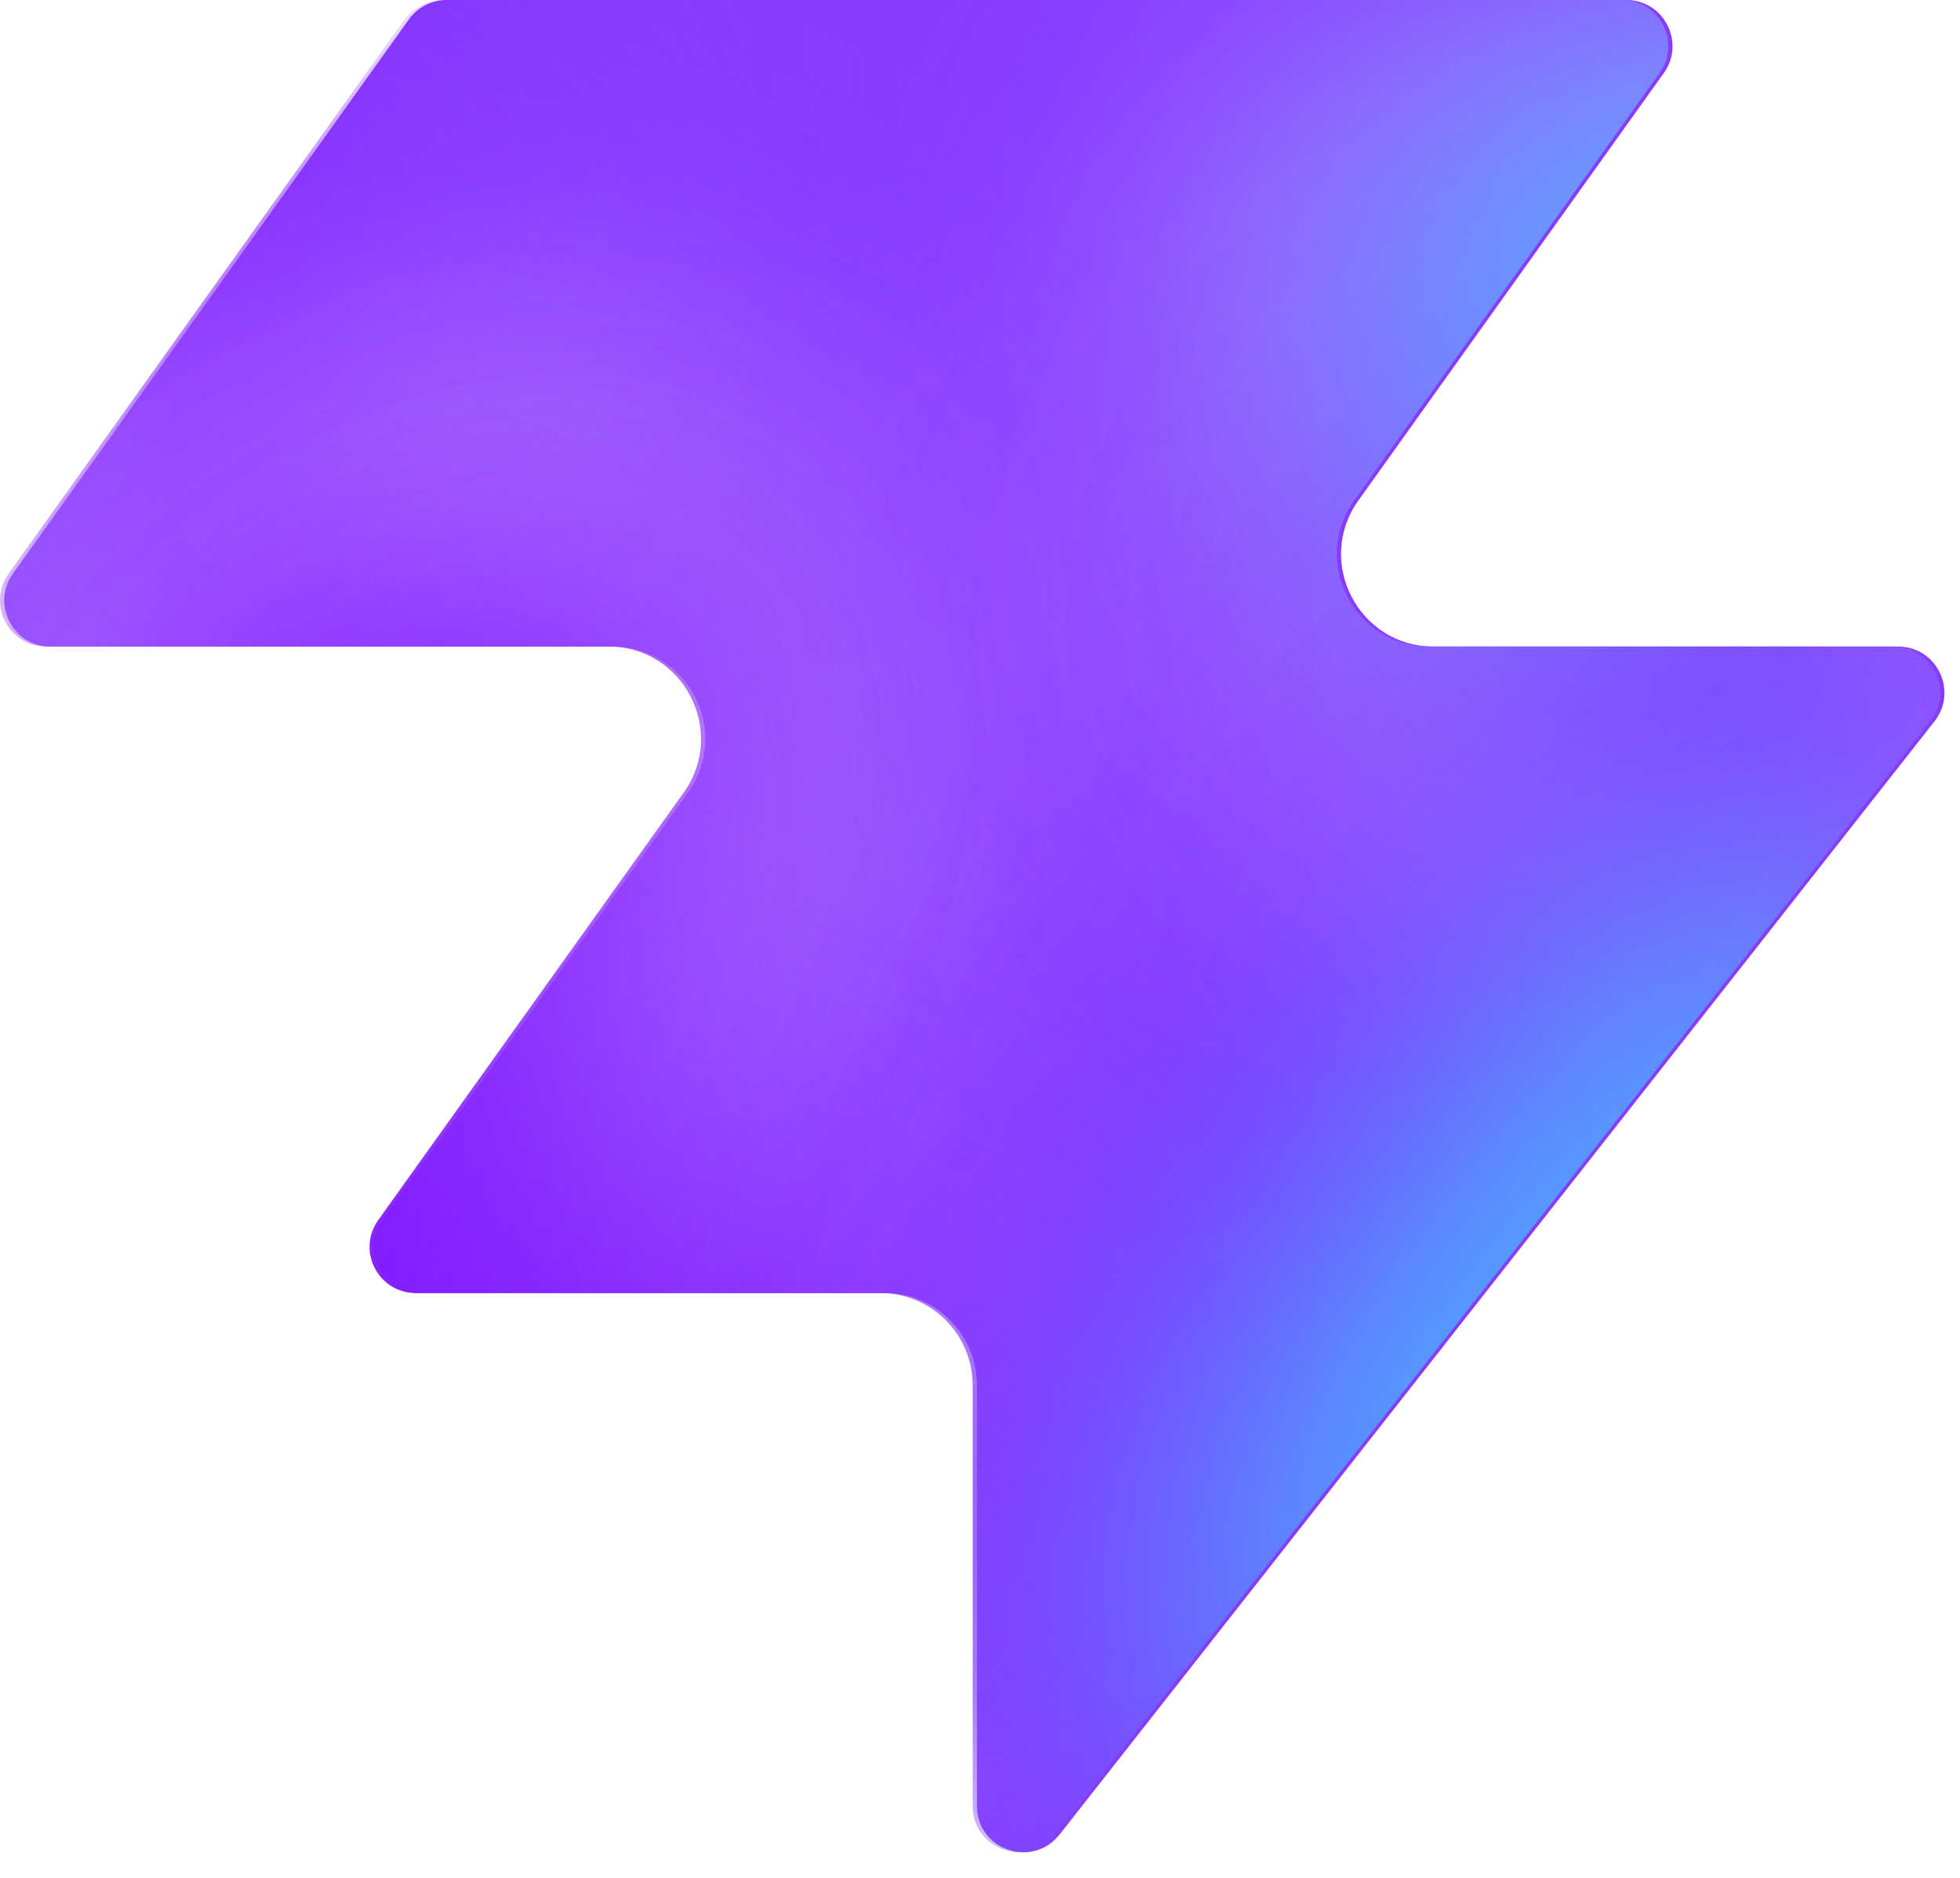
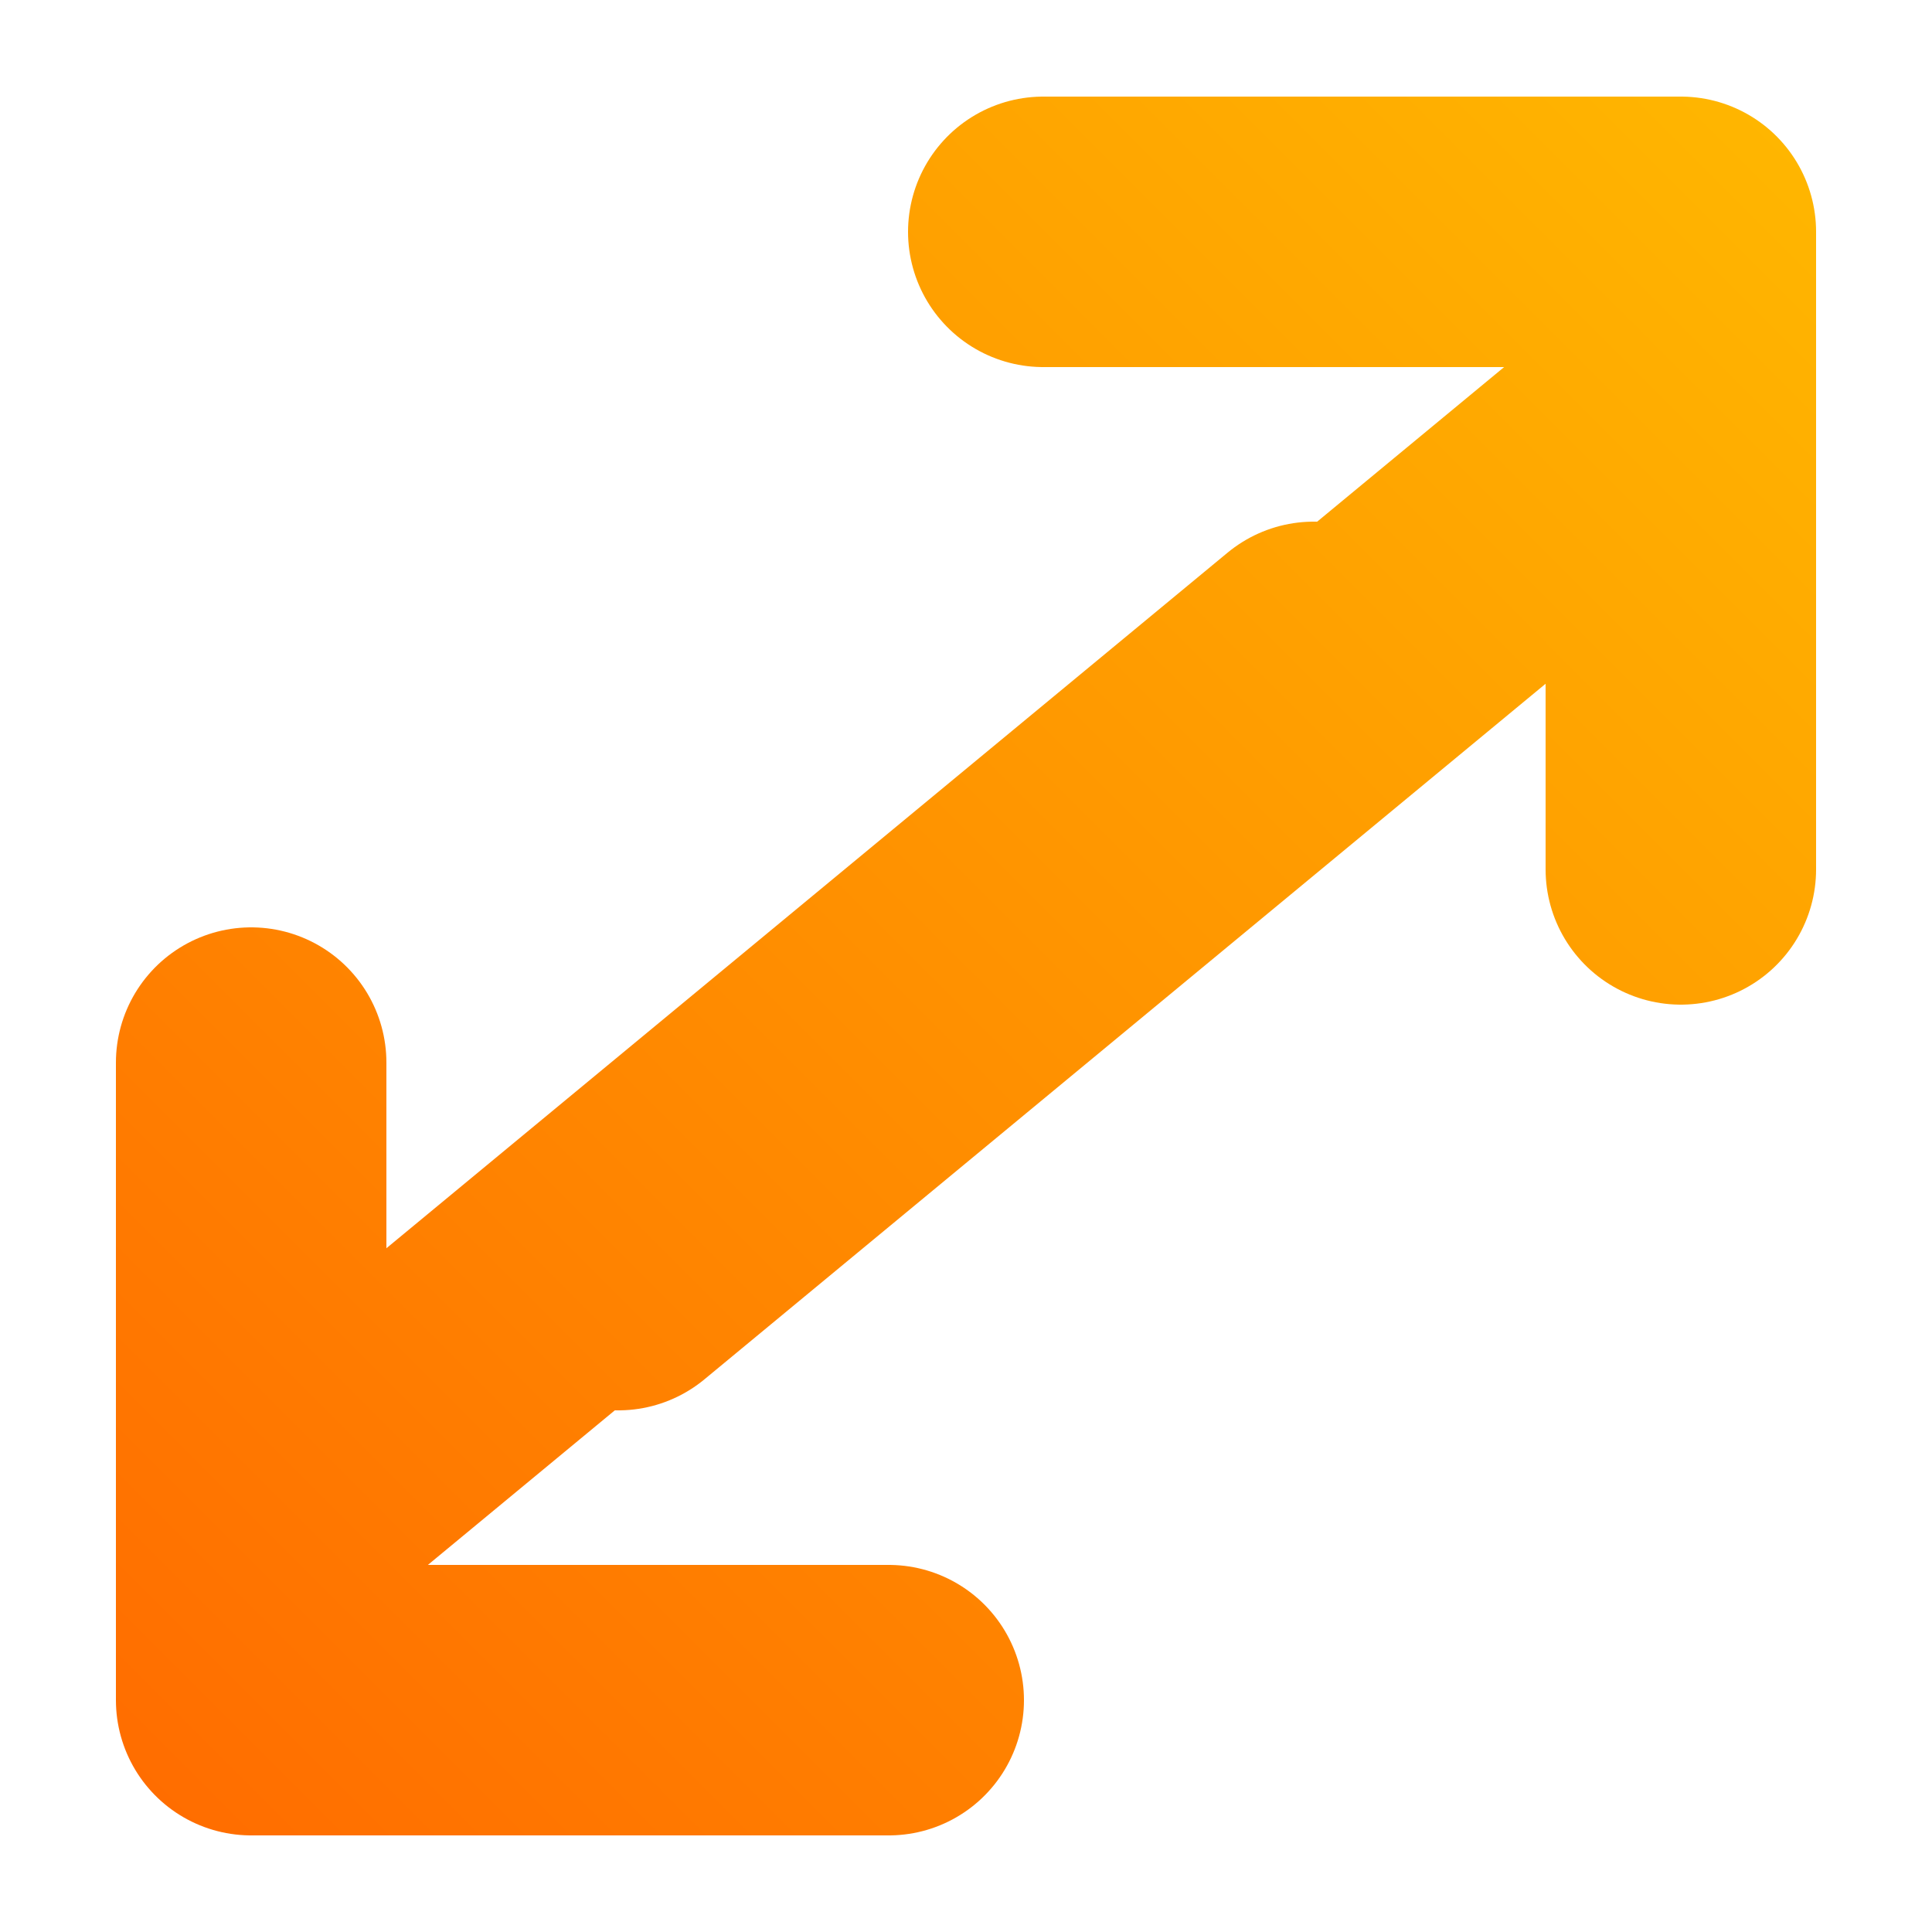
- <svg xmlns="http://www.w3.org/2000/svg" width="48" height="46" fill="none" viewBox="0 0 48 46">
-   <path fill="#863bff" d="M25.946 44.938c-.664.845-2.021.375-2.021-.698V33.937a2.26 2.26 0 0 0-2.262-2.262H10.287c-.92 0-1.456-1.04-.92-1.788l7.48-10.471c1.07-1.497 0-3.578-1.842-3.578H1.237c-.92 0-1.456-1.04-.92-1.788L10.013.474c.214-.297.556-.474.92-.474h28.894c.92 0 1.456 1.04.92 1.788l-7.48 10.471c-1.07 1.498 0 3.579 1.842 3.579h11.377c.943 0 1.473 1.088.89 1.83L25.947 44.94z" style="fill:#863bff;fill:color(display-p3 .525 .23 1);fill-opacity:1" />
-   <mask id="a" width="48" height="46" x="0" y="0" maskUnits="userSpaceOnUse" style="mask-type:alpha">
-     <path fill="#000" d="M25.842 44.938c-.664.844-2.021.375-2.021-.698V33.937a2.26 2.26 0 0 0-2.262-2.262H10.183c-.92 0-1.456-1.04-.92-1.788l7.48-10.471c1.07-1.498 0-3.579-1.842-3.579H1.133c-.92 0-1.456-1.04-.92-1.787L9.91.473c.214-.297.556-.474.92-.474h28.894c.92 0 1.456 1.04.92 1.788l-7.48 10.471c-1.07 1.498 0 3.578 1.842 3.578h11.377c.943 0 1.473 1.088.89 1.832L25.843 44.94z" style="fill:#000;fill-opacity:1" />
-   </mask>
-   <g mask="url(#a)">
-     <g filter="url(#b)">
-       <ellipse cx="5.508" cy="14.704" fill="#ede6ff" rx="5.508" ry="14.704" style="fill:#ede6ff;fill:color(display-p3 .927 .903 1);fill-opacity:1" transform="matrix(.00324 1 1 -.00324 -4.47 31.516)" />
-     </g>
-     <g filter="url(#c)">
-       <ellipse cx="10.399" cy="29.851" fill="#ede6ff" rx="10.399" ry="29.851" style="fill:#ede6ff;fill:color(display-p3 .927 .903 1);fill-opacity:1" transform="matrix(.00324 1 1 -.00324 -39.328 7.883)" />
-     </g>
-     <g filter="url(#d)">
-       <ellipse cx="5.508" cy="30.487" fill="#7e14ff" rx="5.508" ry="30.487" style="fill:#7e14ff;fill:color(display-p3 .492 .077 1);fill-opacity:1" transform="rotate(89.814 -25.913 -14.639)scale(1 -1)" />
-     </g>
-     <g filter="url(#e)">
-       <ellipse cx="5.508" cy="30.599" fill="#7e14ff" rx="5.508" ry="30.599" style="fill:#7e14ff;fill:color(display-p3 .492 .077 1);fill-opacity:1" transform="rotate(89.814 -32.644 -3.334)scale(1 -1)" />
-     </g>
-     <g filter="url(#f)">
-       <ellipse cx="5.508" cy="30.599" fill="#7e14ff" rx="5.508" ry="30.599" style="fill:#7e14ff;fill:color(display-p3 .492 .077 1);fill-opacity:1" transform="matrix(.00324 1 1 -.00324 -34.34 30.47)" />
-     </g>
-     <g filter="url(#g)">
-       <ellipse cx="14.072" cy="22.078" fill="#ede6ff" rx="14.072" ry="22.078" style="fill:#ede6ff;fill:color(display-p3 .927 .903 1);fill-opacity:1" transform="rotate(93.35 24.506 48.493)scale(-1 1)" />
-     </g>
-     <g filter="url(#h)">
-       <ellipse cx="3.47" cy="21.501" fill="#7e14ff" rx="3.47" ry="21.501" style="fill:#7e14ff;fill:color(display-p3 .492 .077 1);fill-opacity:1" transform="rotate(89.009 28.708 47.59)scale(-1 1)" />
-     </g>
-     <g filter="url(#i)">
-       <ellipse cx="3.47" cy="21.501" fill="#7e14ff" rx="3.47" ry="21.501" style="fill:#7e14ff;fill:color(display-p3 .492 .077 1);fill-opacity:1" transform="rotate(89.009 28.708 47.59)scale(-1 1)" />
-     </g>
-     <g filter="url(#j)">
-       <ellipse cx=".387" cy="8.972" fill="#7e14ff" rx="4.407" ry="29.108" style="fill:#7e14ff;fill:color(display-p3 .492 .077 1);fill-opacity:1" transform="rotate(39.51 .387 8.972)" />
-     </g>
-     <g filter="url(#k)">
-       <ellipse cx="47.523" cy="-6.092" fill="#7e14ff" rx="4.407" ry="29.108" style="fill:#7e14ff;fill:color(display-p3 .492 .077 1);fill-opacity:1" transform="rotate(37.892 47.523 -6.092)" />
-     </g>
-     <g filter="url(#l)">
-       <ellipse cx="41.412" cy="6.333" fill="#47bfff" rx="5.971" ry="9.665" style="fill:#47bfff;fill:color(display-p3 .28 .748 1);fill-opacity:1" transform="rotate(37.892 41.412 6.333)" />
-     </g>
-     <g filter="url(#m)">
-       <ellipse cx="-1.879" cy="38.332" fill="#7e14ff" rx="4.407" ry="29.108" style="fill:#7e14ff;fill:color(display-p3 .492 .077 1);fill-opacity:1" transform="rotate(37.892 -1.88 38.332)" />
-     </g>
-     <g filter="url(#n)">
-       <ellipse cx="-1.879" cy="38.332" fill="#7e14ff" rx="4.407" ry="29.108" style="fill:#7e14ff;fill:color(display-p3 .492 .077 1);fill-opacity:1" transform="rotate(37.892 -1.88 38.332)" />
-     </g>
-     <g filter="url(#o)">
-       <ellipse cx="35.651" cy="29.907" fill="#7e14ff" rx="4.407" ry="29.108" style="fill:#7e14ff;fill:color(display-p3 .492 .077 1);fill-opacity:1" transform="rotate(37.892 35.651 29.907)" />
-     </g>
-     <g filter="url(#p)">
-       <ellipse cx="38.418" cy="32.4" fill="#47bfff" rx="5.971" ry="15.297" style="fill:#47bfff;fill:color(display-p3 .28 .748 1);fill-opacity:1" transform="rotate(37.892 38.418 32.4)" />
-     </g>
-   </g>
+ <svg xmlns="http://www.w3.org/2000/svg" viewBox="0 0 100 100">
  <defs>
-     <filter id="b" width="60.045" height="41.654" x="-19.77" y="16.149" color-interpolation-filters="sRGB" filterUnits="userSpaceOnUse">
-       <feFlood flood-opacity="0" result="BackgroundImageFix" />
-       <feBlend in="SourceGraphic" in2="BackgroundImageFix" result="shape" />
-       <feGaussianBlur result="effect1_foregroundBlur_2002_17158" stdDeviation="7.659" />
-     </filter>
-     <filter id="c" width="90.34" height="51.437" x="-54.613" y="-7.533" color-interpolation-filters="sRGB" filterUnits="userSpaceOnUse">
-       <feFlood flood-opacity="0" result="BackgroundImageFix" />
-       <feBlend in="SourceGraphic" in2="BackgroundImageFix" result="shape" />
-       <feGaussianBlur result="effect1_foregroundBlur_2002_17158" stdDeviation="7.659" />
-     </filter>
-     <filter id="d" width="79.355" height="29.4" x="-49.64" y="2.03" color-interpolation-filters="sRGB" filterUnits="userSpaceOnUse">
-       <feFlood flood-opacity="0" result="BackgroundImageFix" />
-       <feBlend in="SourceGraphic" in2="BackgroundImageFix" result="shape" />
-       <feGaussianBlur result="effect1_foregroundBlur_2002_17158" stdDeviation="4.596" />
-     </filter>
-     <filter id="e" width="79.579" height="29.4" x="-45.045" y="20.029" color-interpolation-filters="sRGB" filterUnits="userSpaceOnUse">
-       <feFlood flood-opacity="0" result="BackgroundImageFix" />
-       <feBlend in="SourceGraphic" in2="BackgroundImageFix" result="shape" />
-       <feGaussianBlur result="effect1_foregroundBlur_2002_17158" stdDeviation="4.596" />
-     </filter>
-     <filter id="f" width="79.579" height="29.4" x="-43.513" y="21.178" color-interpolation-filters="sRGB" filterUnits="userSpaceOnUse">
-       <feFlood flood-opacity="0" result="BackgroundImageFix" />
-       <feBlend in="SourceGraphic" in2="BackgroundImageFix" result="shape" />
-       <feGaussianBlur result="effect1_foregroundBlur_2002_17158" stdDeviation="4.596" />
-     </filter>
-     <filter id="g" width="74.749" height="58.852" x="15.756" y="-17.901" color-interpolation-filters="sRGB" filterUnits="userSpaceOnUse">
-       <feFlood flood-opacity="0" result="BackgroundImageFix" />
-       <feBlend in="SourceGraphic" in2="BackgroundImageFix" result="shape" />
-       <feGaussianBlur result="effect1_foregroundBlur_2002_17158" stdDeviation="7.659" />
-     </filter>
-     <filter id="h" width="61.377" height="25.362" x="23.548" y="2.284" color-interpolation-filters="sRGB" filterUnits="userSpaceOnUse">
-       <feFlood flood-opacity="0" result="BackgroundImageFix" />
-       <feBlend in="SourceGraphic" in2="BackgroundImageFix" result="shape" />
-       <feGaussianBlur result="effect1_foregroundBlur_2002_17158" stdDeviation="4.596" />
-     </filter>
-     <filter id="i" width="61.377" height="25.362" x="23.548" y="2.284" color-interpolation-filters="sRGB" filterUnits="userSpaceOnUse">
-       <feFlood flood-opacity="0" result="BackgroundImageFix" />
-       <feBlend in="SourceGraphic" in2="BackgroundImageFix" result="shape" />
-       <feGaussianBlur result="effect1_foregroundBlur_2002_17158" stdDeviation="4.596" />
-     </filter>
-     <filter id="j" width="56.045" height="63.649" x="-27.636" y="-22.853" color-interpolation-filters="sRGB" filterUnits="userSpaceOnUse">
-       <feFlood flood-opacity="0" result="BackgroundImageFix" />
-       <feBlend in="SourceGraphic" in2="BackgroundImageFix" result="shape" />
-       <feGaussianBlur result="effect1_foregroundBlur_2002_17158" stdDeviation="4.596" />
-     </filter>
-     <filter id="k" width="54.814" height="64.646" x="20.116" y="-38.415" color-interpolation-filters="sRGB" filterUnits="userSpaceOnUse">
-       <feFlood flood-opacity="0" result="BackgroundImageFix" />
-       <feBlend in="SourceGraphic" in2="BackgroundImageFix" result="shape" />
-       <feGaussianBlur result="effect1_foregroundBlur_2002_17158" stdDeviation="4.596" />
-     </filter>
-     <filter id="l" width="33.541" height="35.313" x="24.641" y="-11.323" color-interpolation-filters="sRGB" filterUnits="userSpaceOnUse">
-       <feFlood flood-opacity="0" result="BackgroundImageFix" />
-       <feBlend in="SourceGraphic" in2="BackgroundImageFix" result="shape" />
-       <feGaussianBlur result="effect1_foregroundBlur_2002_17158" stdDeviation="4.596" />
-     </filter>
-     <filter id="m" width="54.814" height="64.646" x="-29.286" y="6.009" color-interpolation-filters="sRGB" filterUnits="userSpaceOnUse">
-       <feFlood flood-opacity="0" result="BackgroundImageFix" />
-       <feBlend in="SourceGraphic" in2="BackgroundImageFix" result="shape" />
-       <feGaussianBlur result="effect1_foregroundBlur_2002_17158" stdDeviation="4.596" />
-     </filter>
-     <filter id="n" width="54.814" height="64.646" x="-29.286" y="6.009" color-interpolation-filters="sRGB" filterUnits="userSpaceOnUse">
-       <feFlood flood-opacity="0" result="BackgroundImageFix" />
-       <feBlend in="SourceGraphic" in2="BackgroundImageFix" result="shape" />
-       <feGaussianBlur result="effect1_foregroundBlur_2002_17158" stdDeviation="4.596" />
-     </filter>
-     <filter id="o" width="54.814" height="64.646" x="8.244" y="-2.416" color-interpolation-filters="sRGB" filterUnits="userSpaceOnUse">
-       <feFlood flood-opacity="0" result="BackgroundImageFix" />
-       <feBlend in="SourceGraphic" in2="BackgroundImageFix" result="shape" />
-       <feGaussianBlur result="effect1_foregroundBlur_2002_17158" stdDeviation="4.596" />
-     </filter>
-     <filter id="p" width="39.409" height="43.623" x="18.713" y="10.588" color-interpolation-filters="sRGB" filterUnits="userSpaceOnUse">
-       <feFlood flood-opacity="0" result="BackgroundImageFix" />
-       <feBlend in="SourceGraphic" in2="BackgroundImageFix" result="shape" />
-       <feGaussianBlur result="effect1_foregroundBlur_2002_17158" stdDeviation="4.596" />
-     </filter>
+     <linearGradient id="g" x1="5" y1="95" x2="95" y2="5" gradientUnits="userSpaceOnUse">
+       <stop stop-color="#FF6B00" />
+       <stop offset="1" stop-color="#FFB800" />
+     </linearGradient>
  </defs>
+   <line x1="16" y1="77" x2="68" y2="34" stroke="url(#g)" stroke-width="14" stroke-linecap="round" />
+   <line x1="84" y1="23" x2="32" y2="66" stroke="url(#g)" stroke-width="14" stroke-linecap="round" />
+   <polyline points="54,12 87,12 87,45" stroke="url(#g)" stroke-width="14" stroke-linecap="round" stroke-linejoin="round" fill="none" />
+   <polyline points="46,88 13,88 13,55" stroke="url(#g)" stroke-width="14" stroke-linecap="round" stroke-linejoin="round" fill="none" />
</svg>
